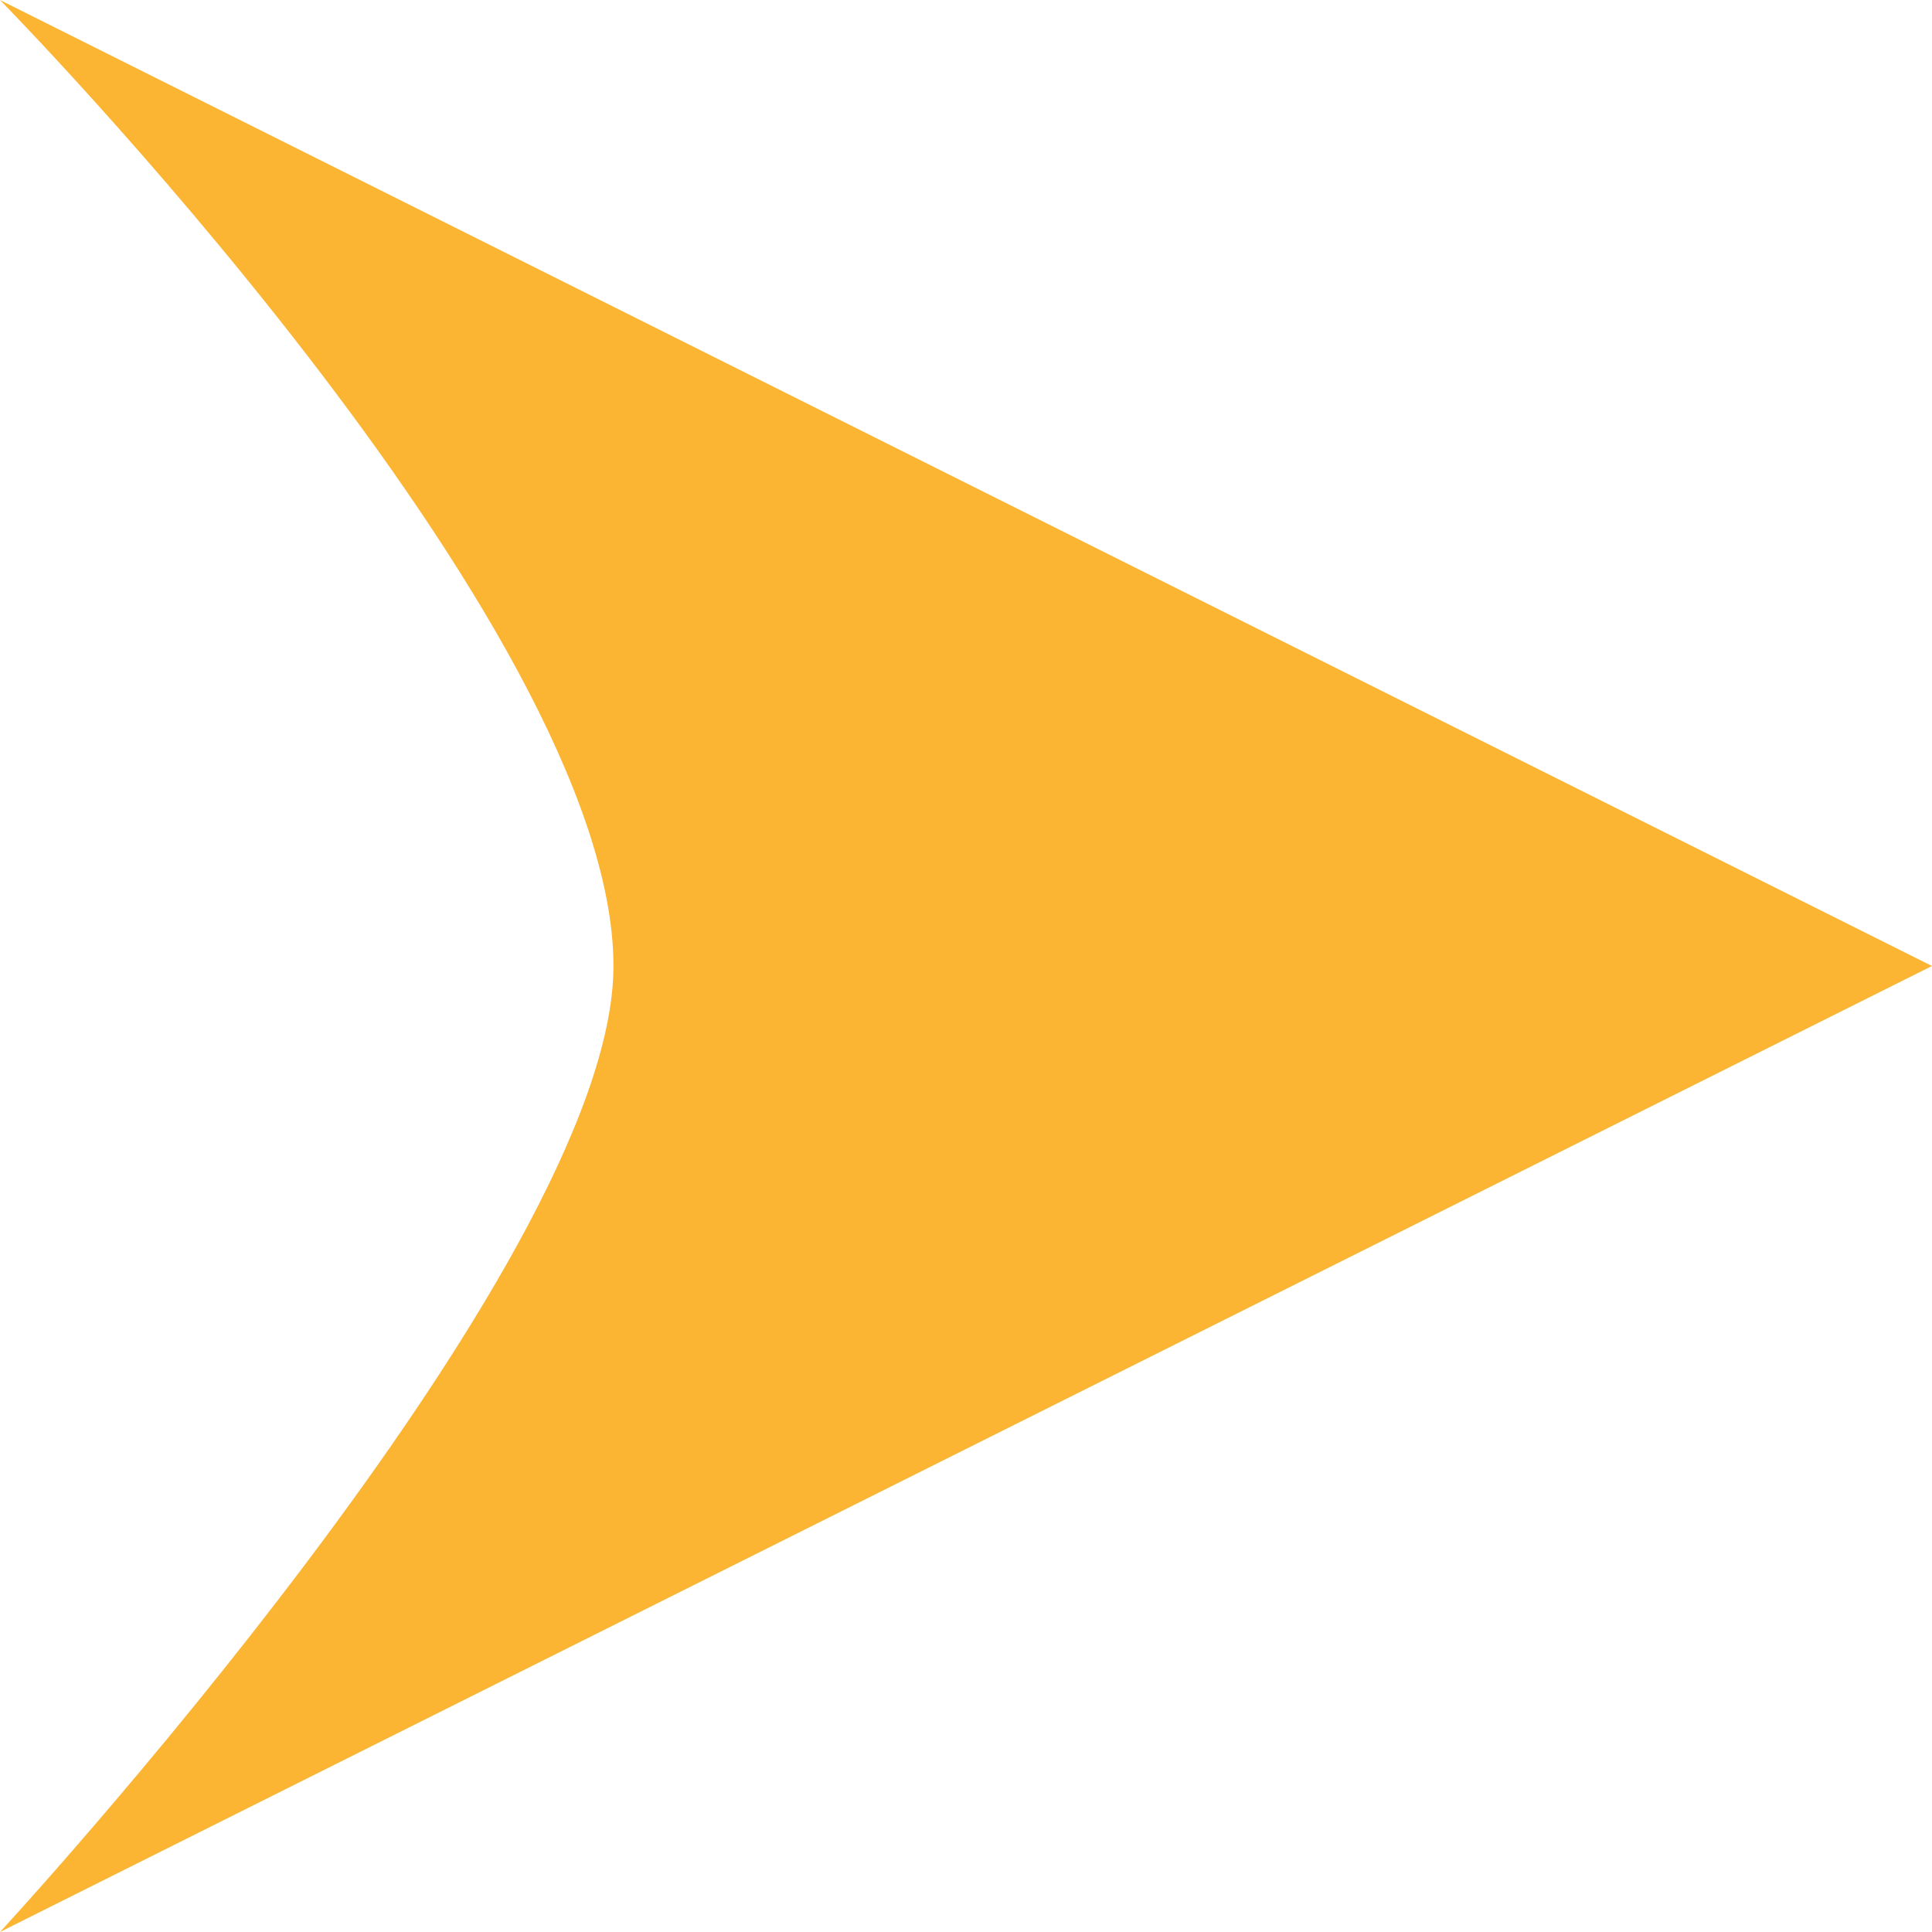
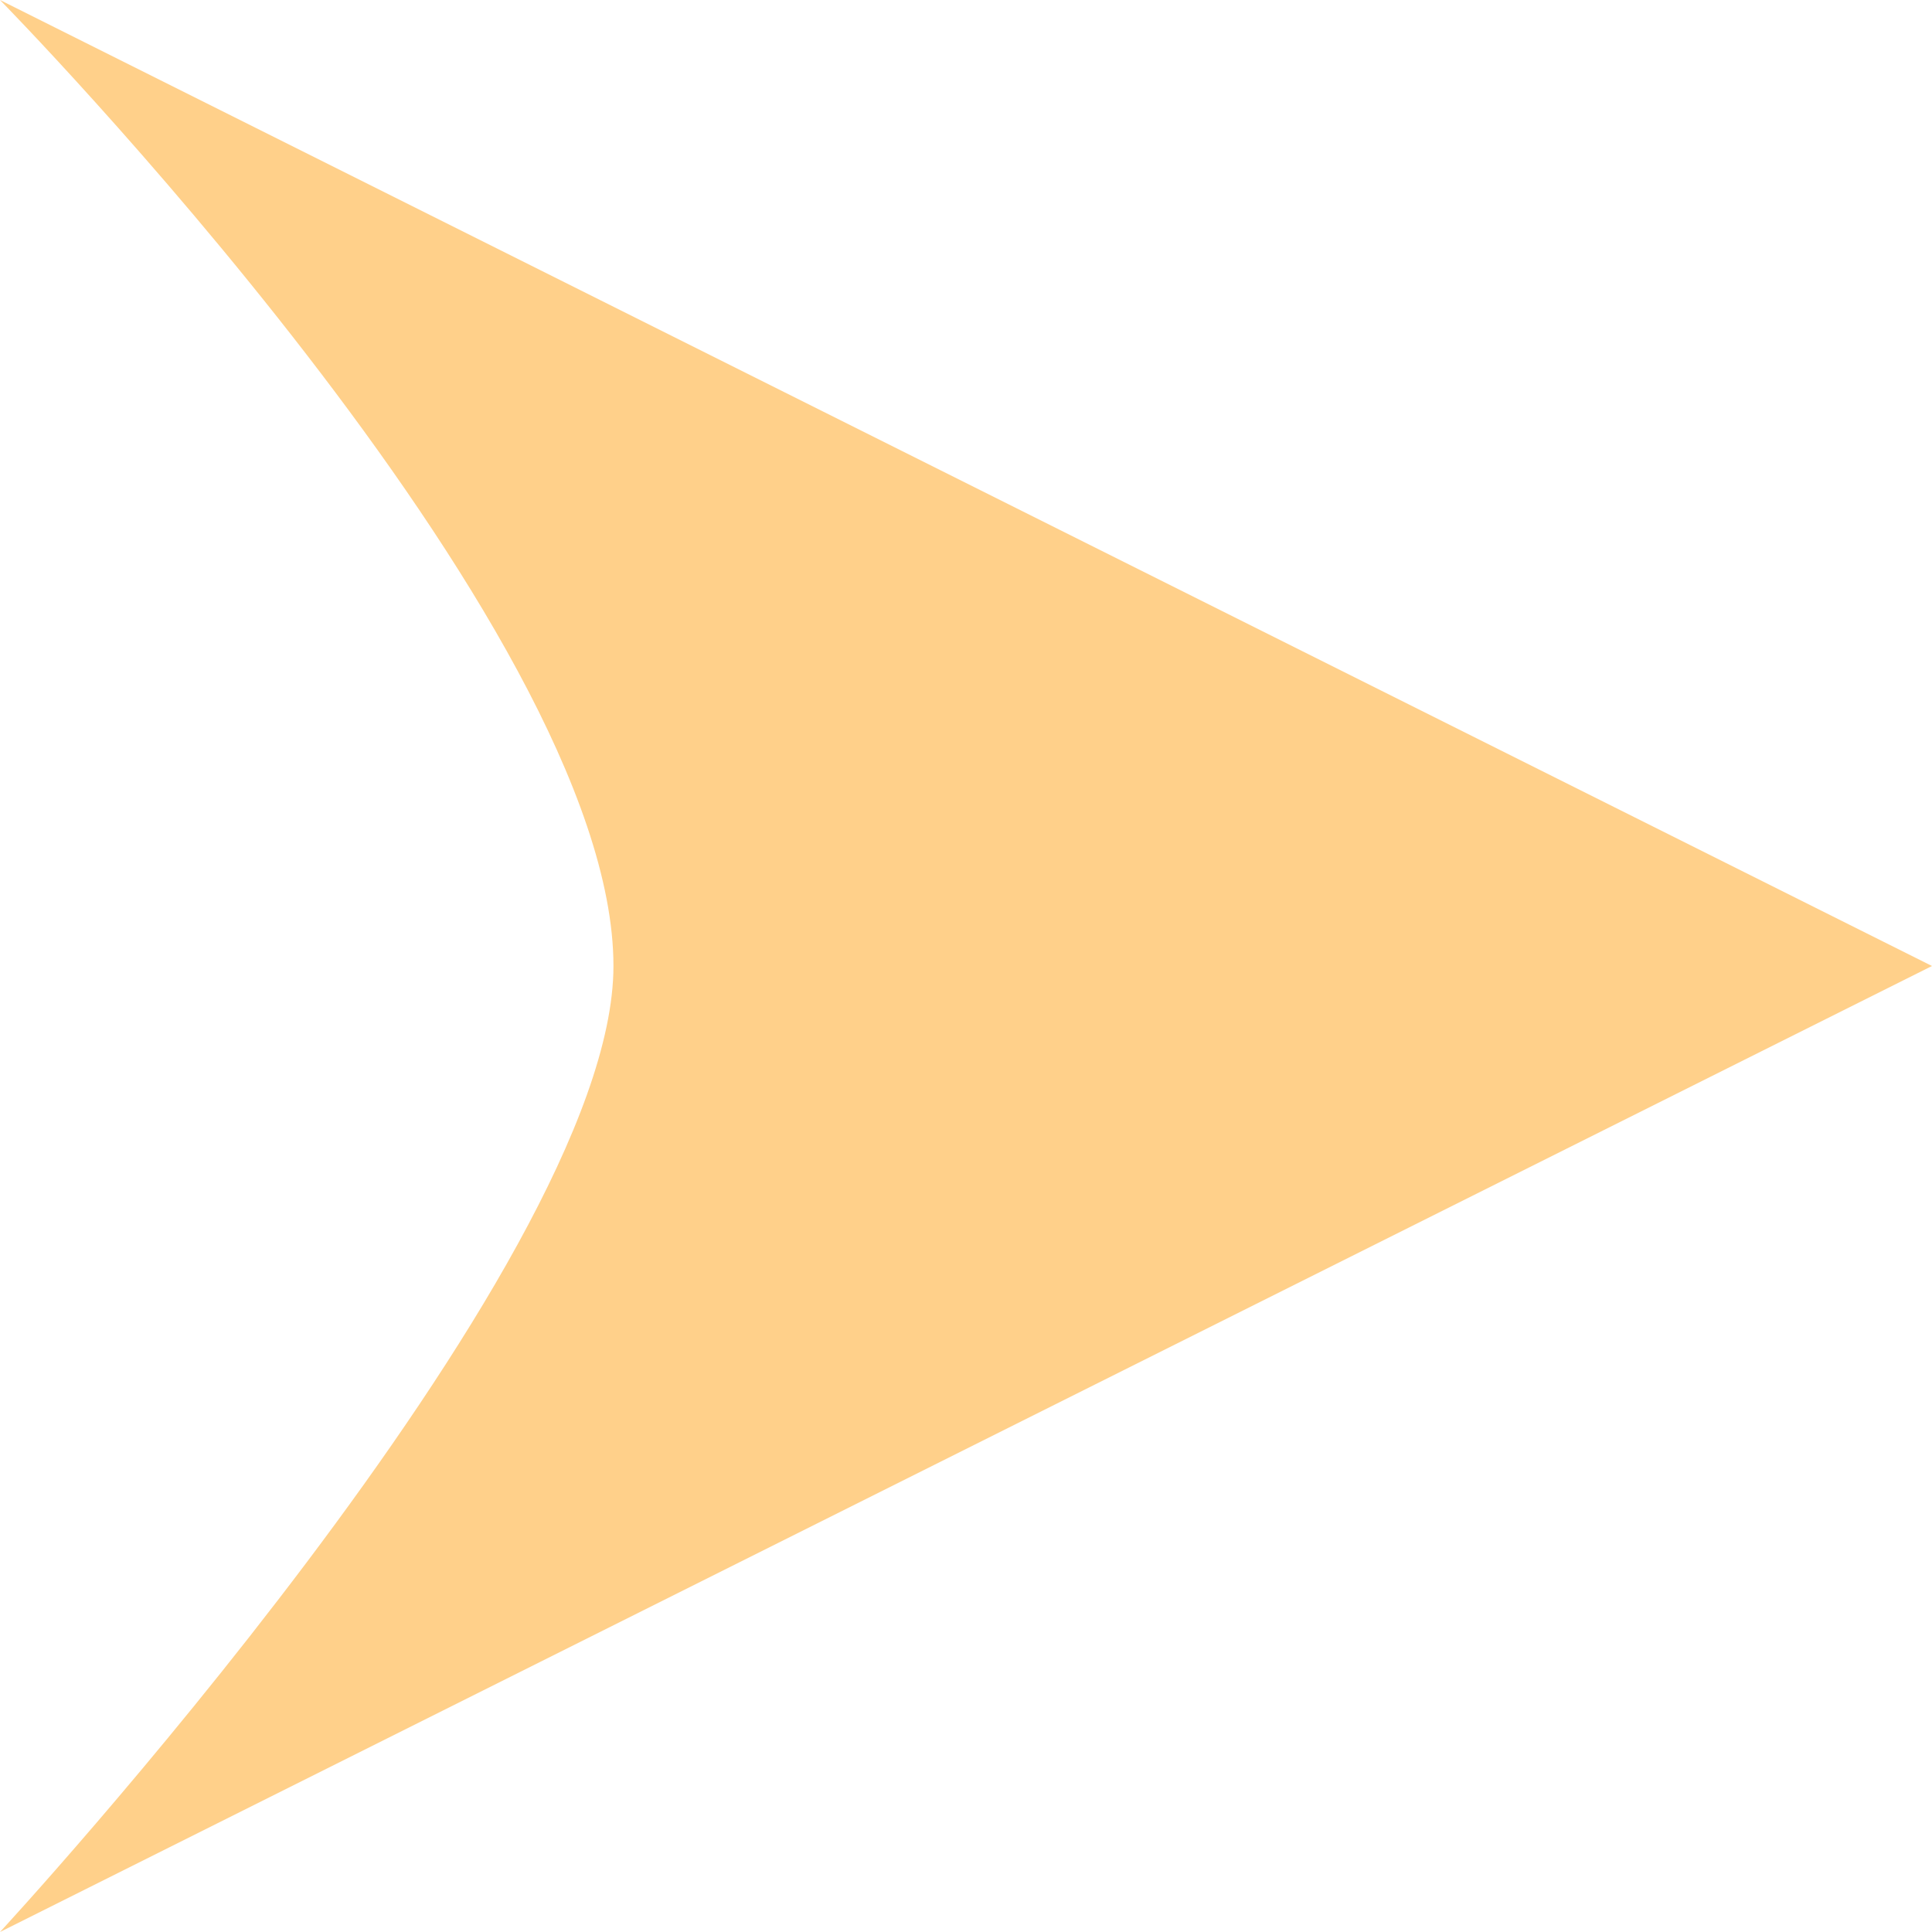
<svg xmlns="http://www.w3.org/2000/svg" width="25px" height="25px" viewBox="0 0 25 25" version="1.1">
  <defs />
  <g id="Page-1" stroke="none" stroke-width="1" fill="none" fill-rule="evenodd">
-     <g id="Web-agent" transform="translate(-363, -4367)" fill="#FBB533">
+     <g id="Web-agent" transform="translate(-363, -4367)" fill="#FFD08A">
      <g id="Group-7" transform="translate(345, 4361)">
        <path d="M18,6 C18,6 25.938,14.075 25.938,18.5 C25.938,22.409 18,31 18,31 L43,18.5 L18,6 Z" id="Triangle-3-Copy-3" />
      </g>
    </g>
  </g>
</svg>
